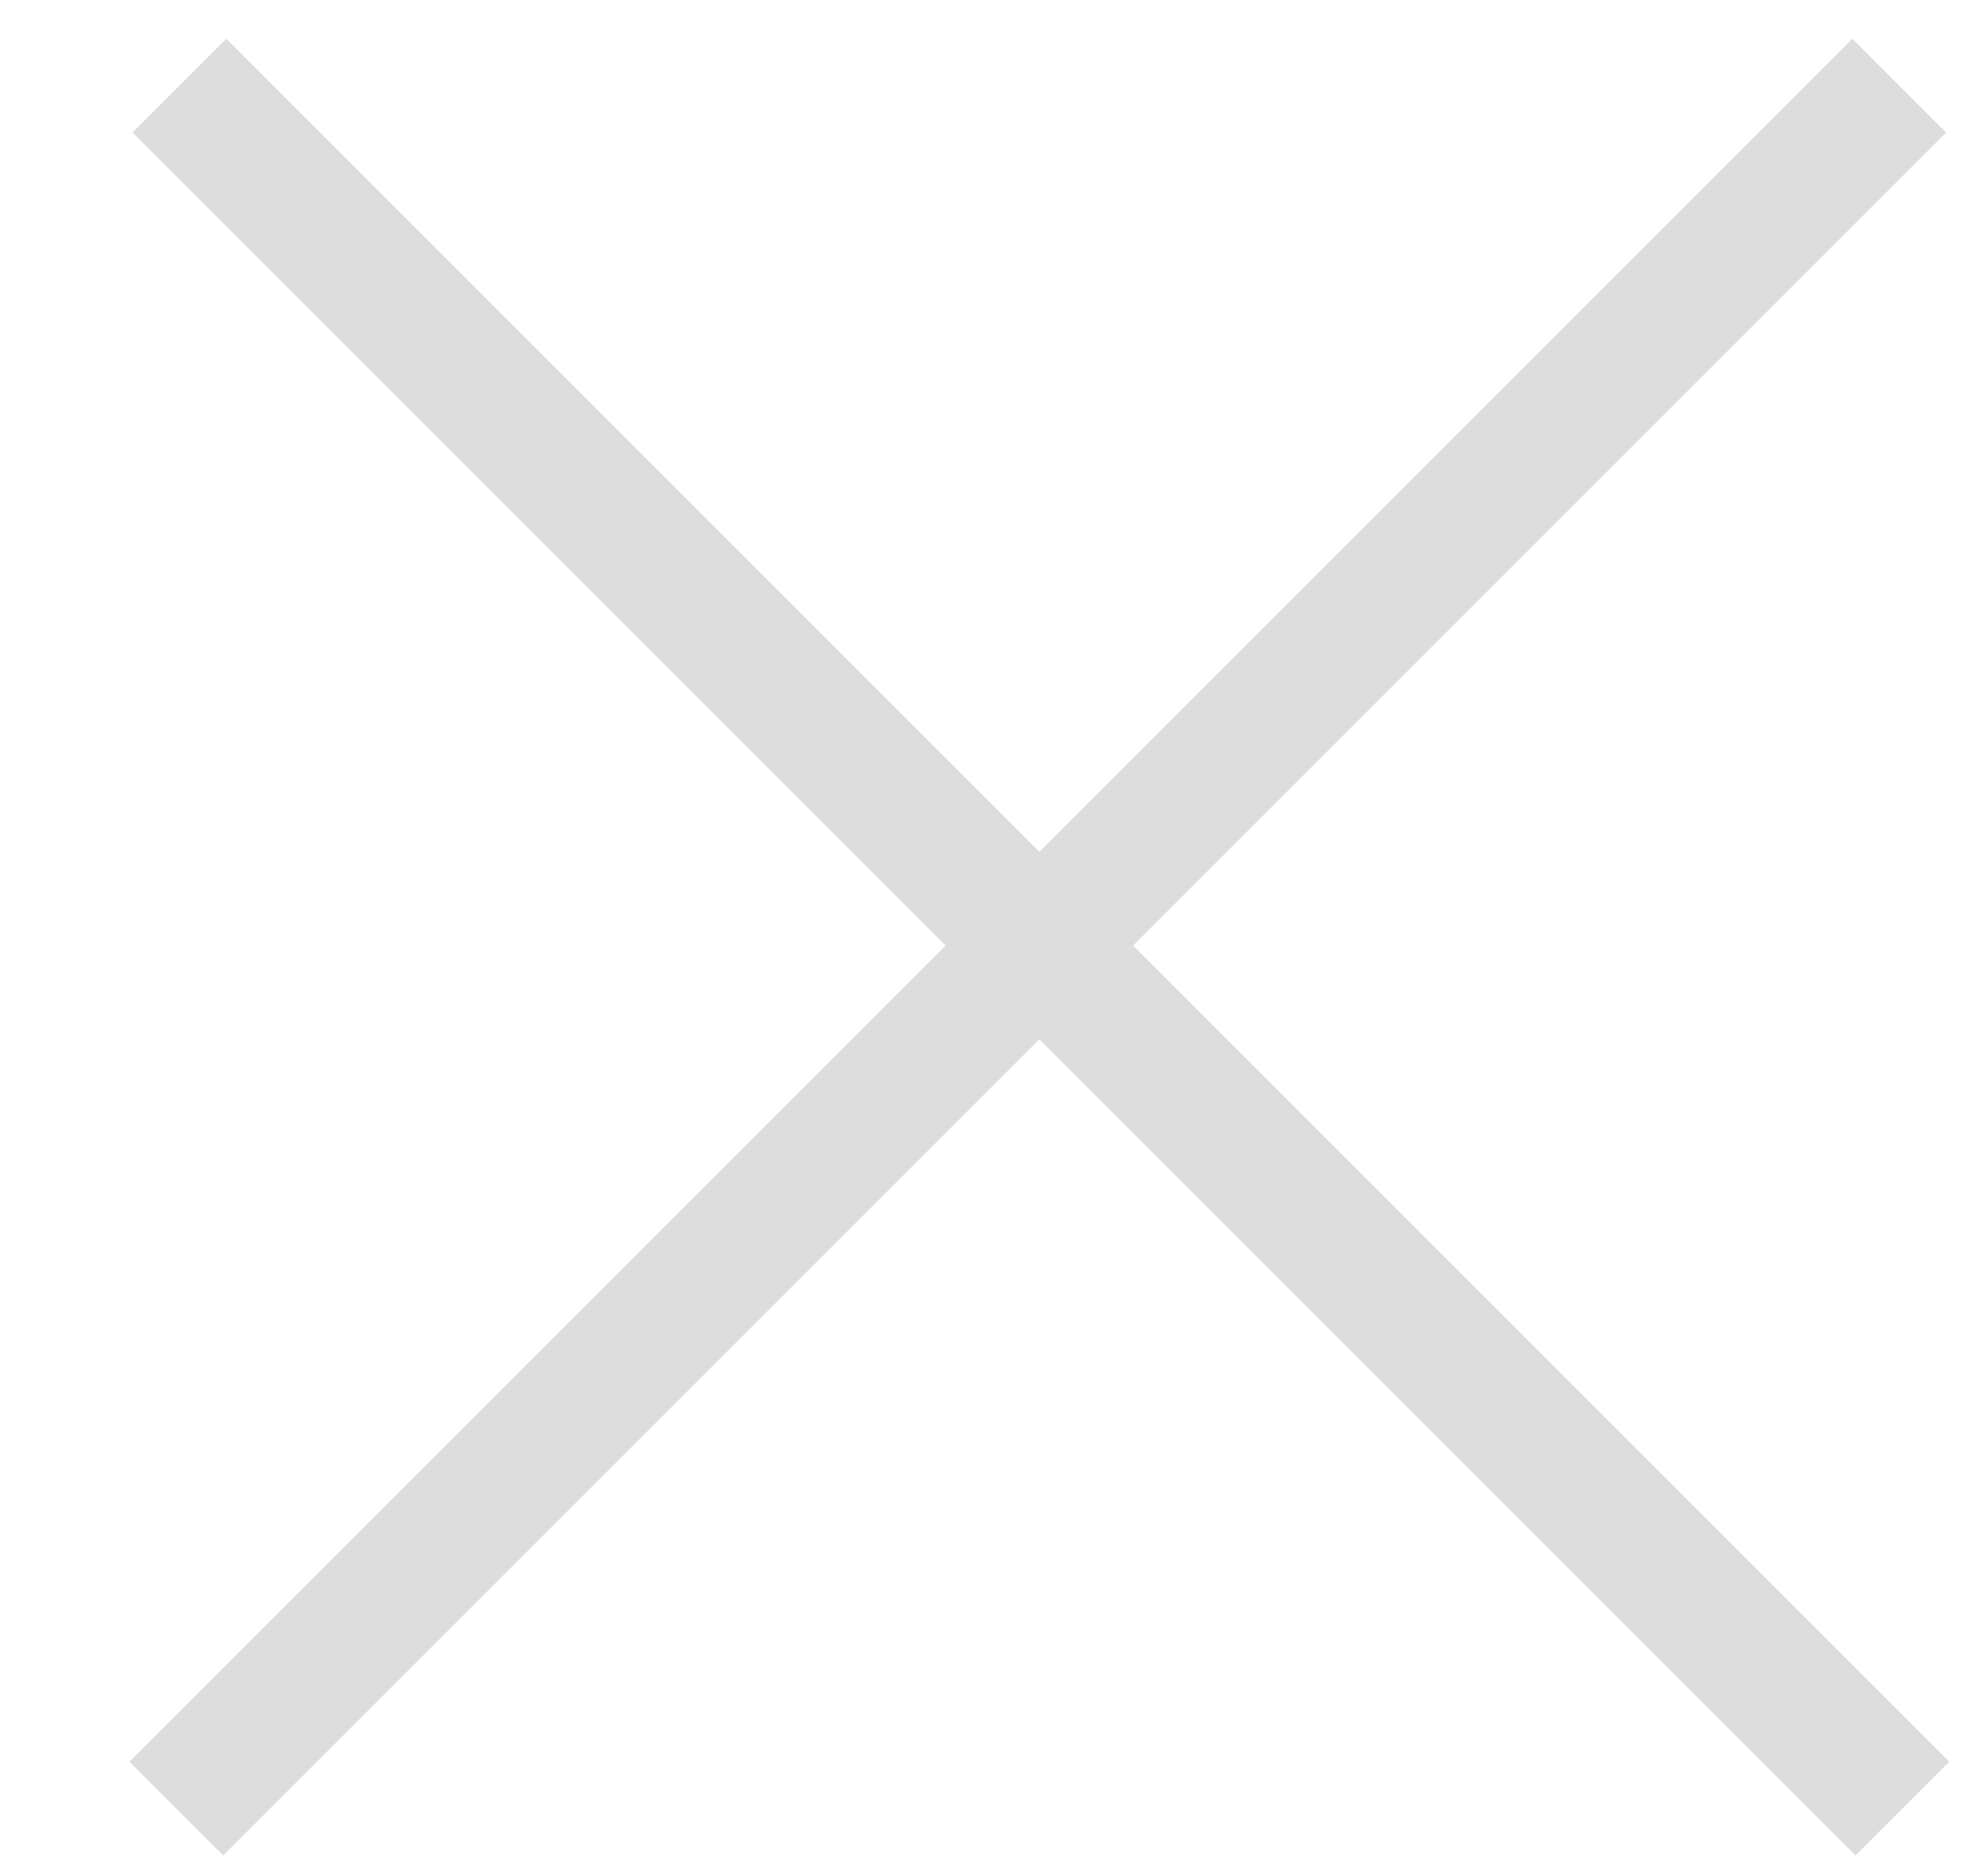
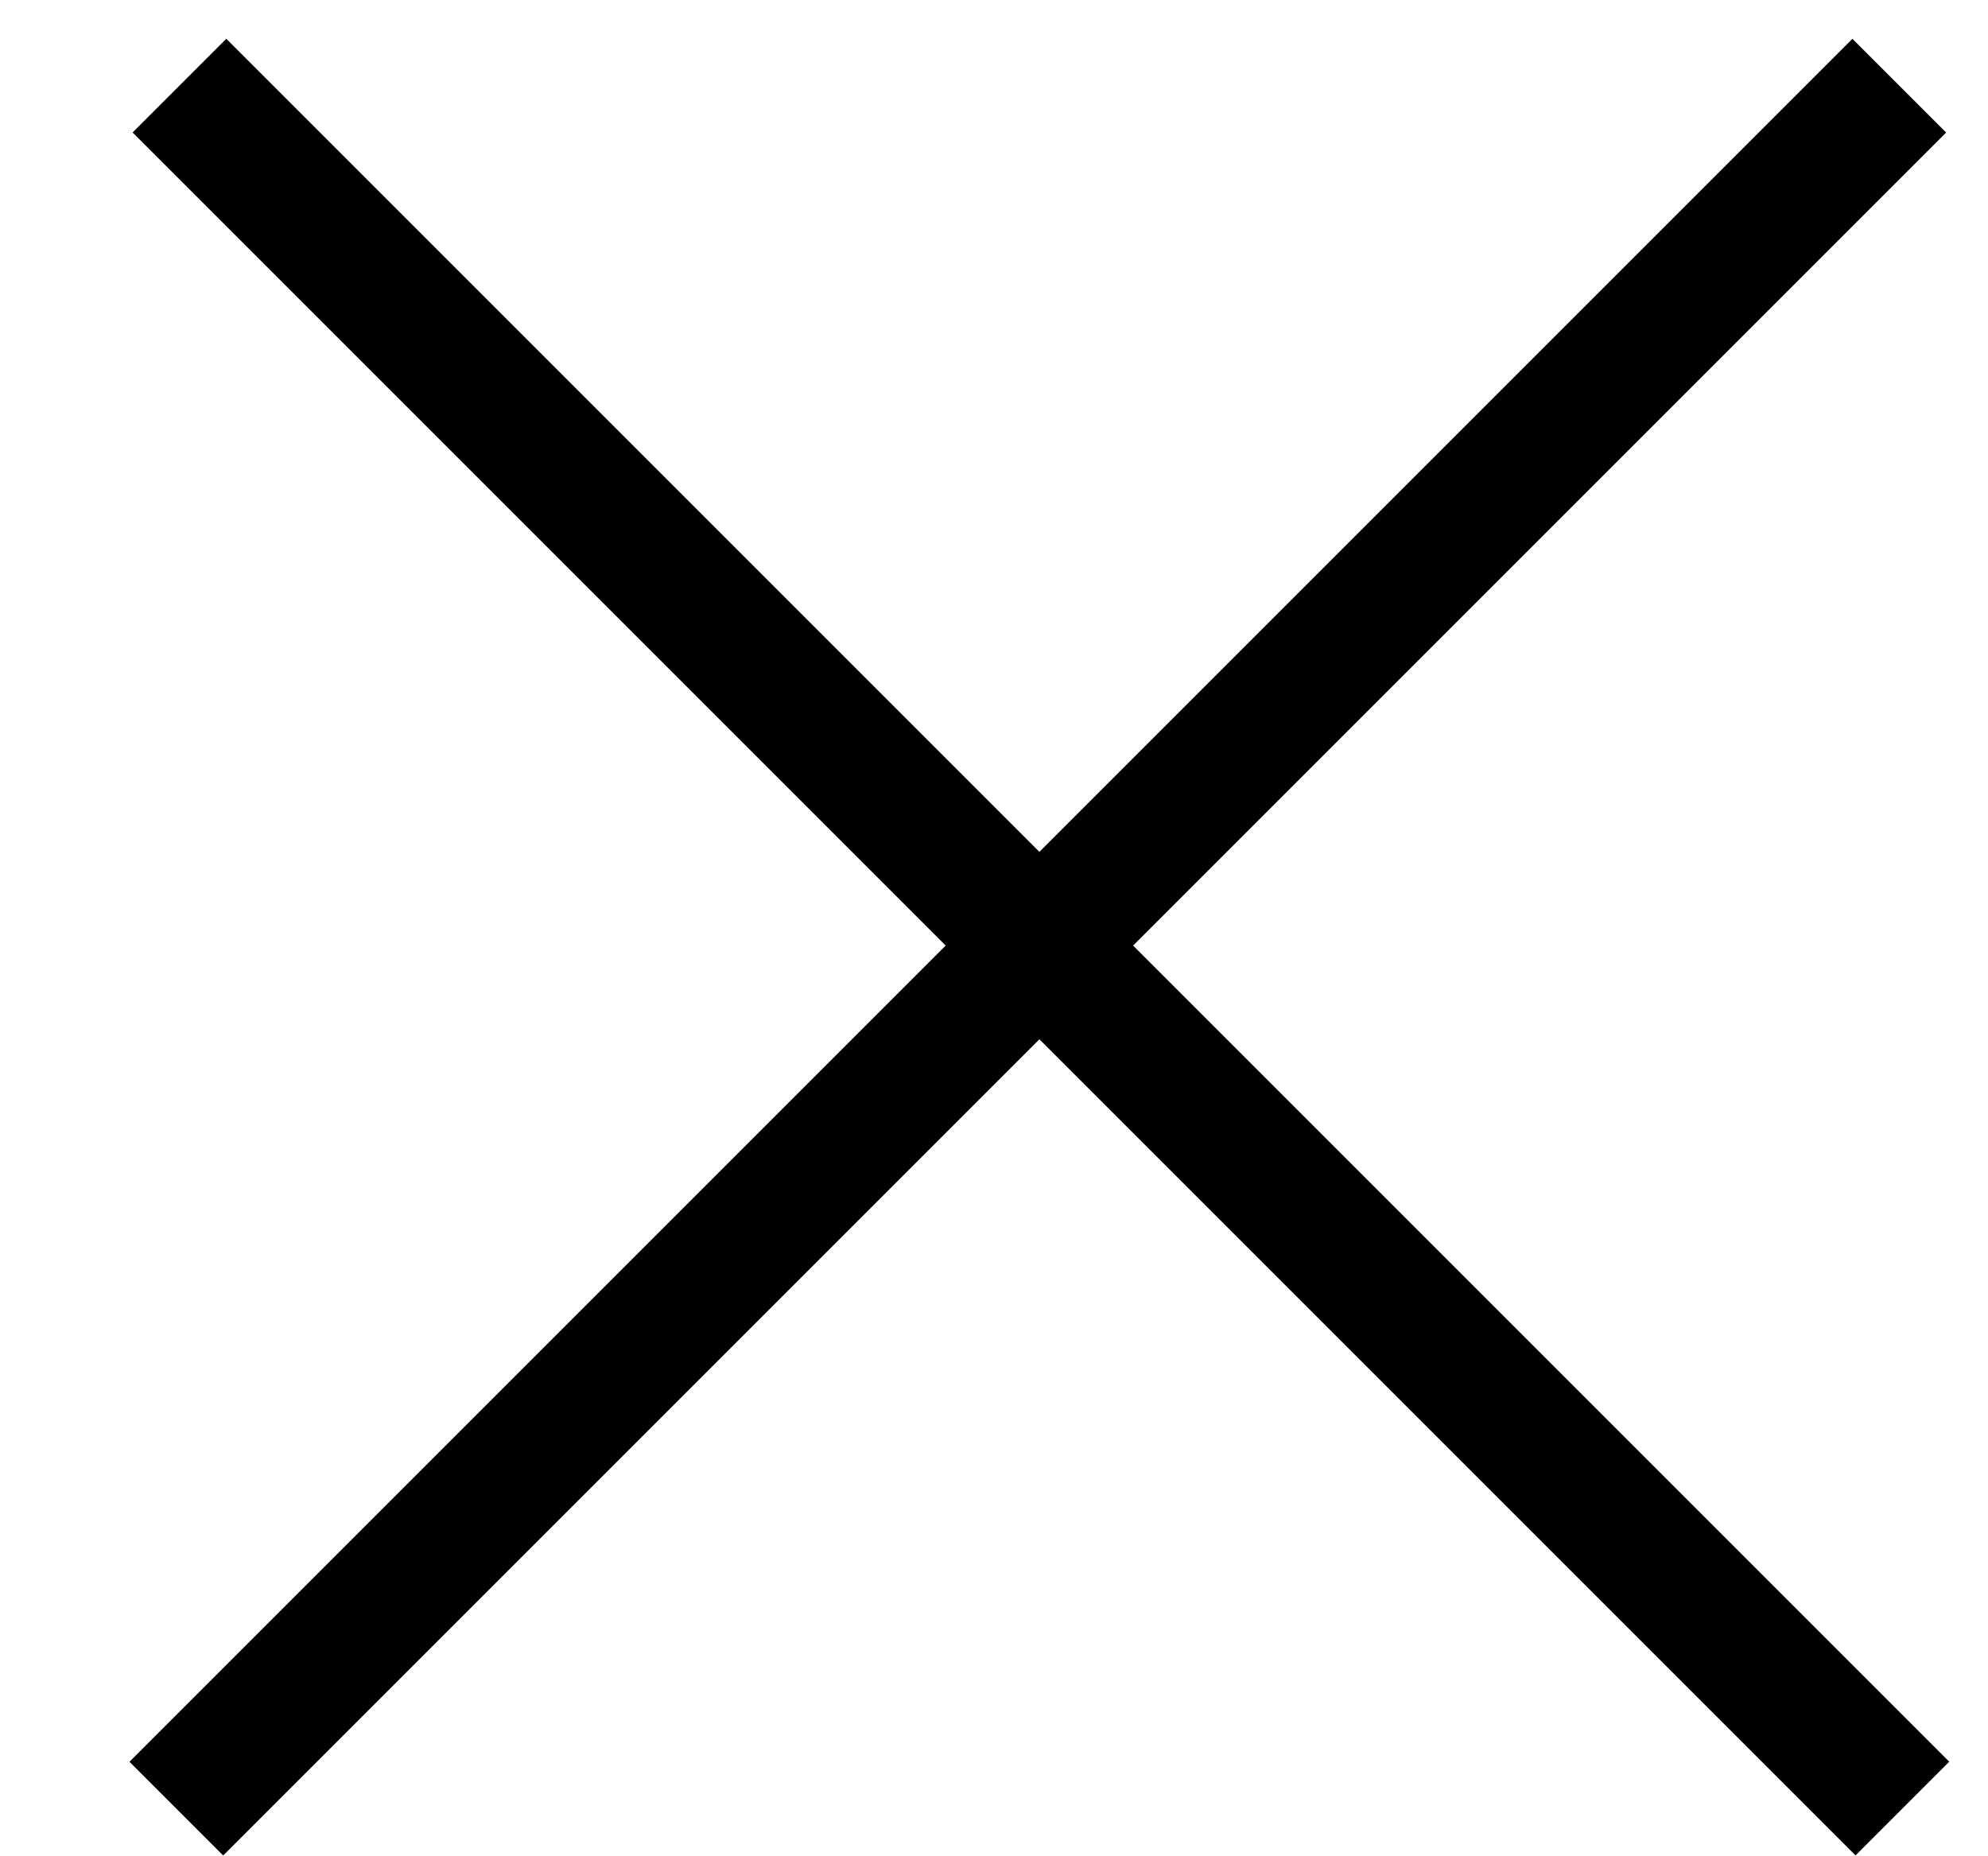
<svg xmlns="http://www.w3.org/2000/svg" width="15" height="14" viewBox="0 0 15 14" fill="none">
-   <line x1="1.354" y1="0.646" x2="14.354" y2="13.646" stroke="#DDDDDD" />
-   <line y1="-0.5" x2="18.385" y2="-0.5" transform="matrix(-0.707107 0.707107 0.707107 0.707107 14.6842 1)" stroke="#DDDDDD" />
+   <line x1="1.354" y1="0.646" x2="14.354" y2="13.646" stroke="#000000" />
+   <line y1="-0.5" x2="18.385" y2="-0.5" transform="matrix(-0.707107 0.707107 0.707107 0.707107 14.6842 1)" stroke="#000000" />
</svg>
